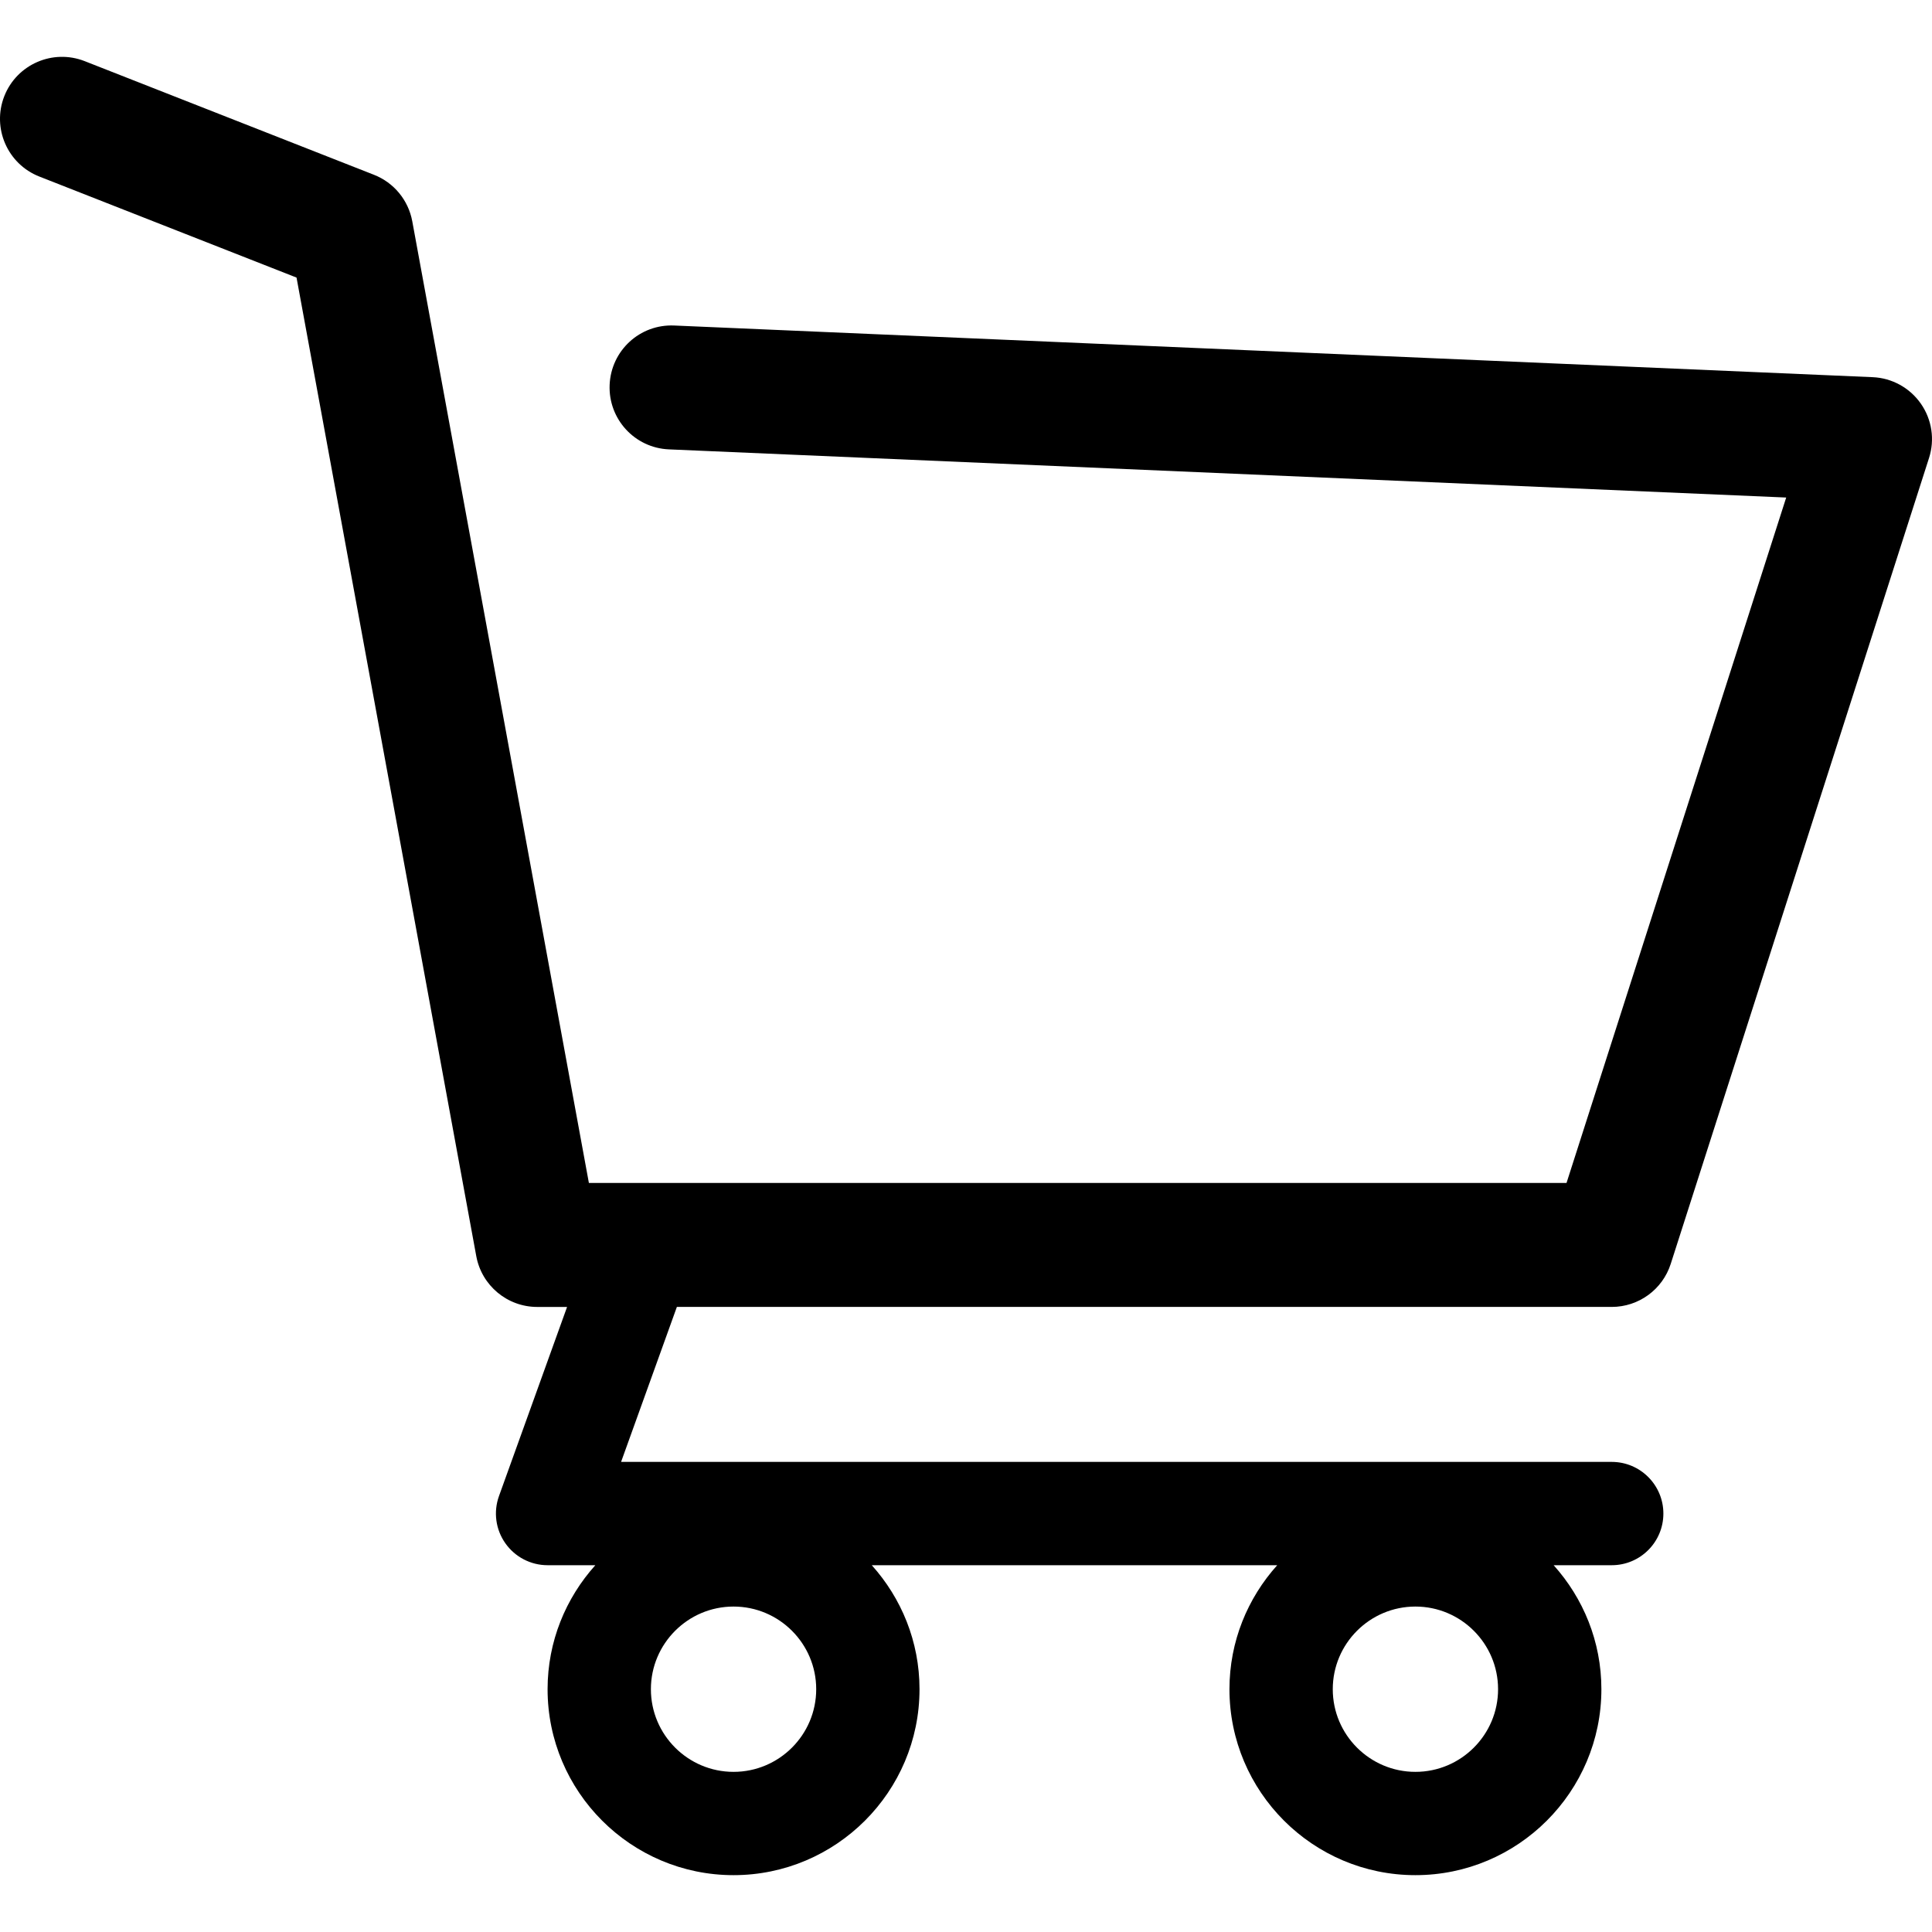
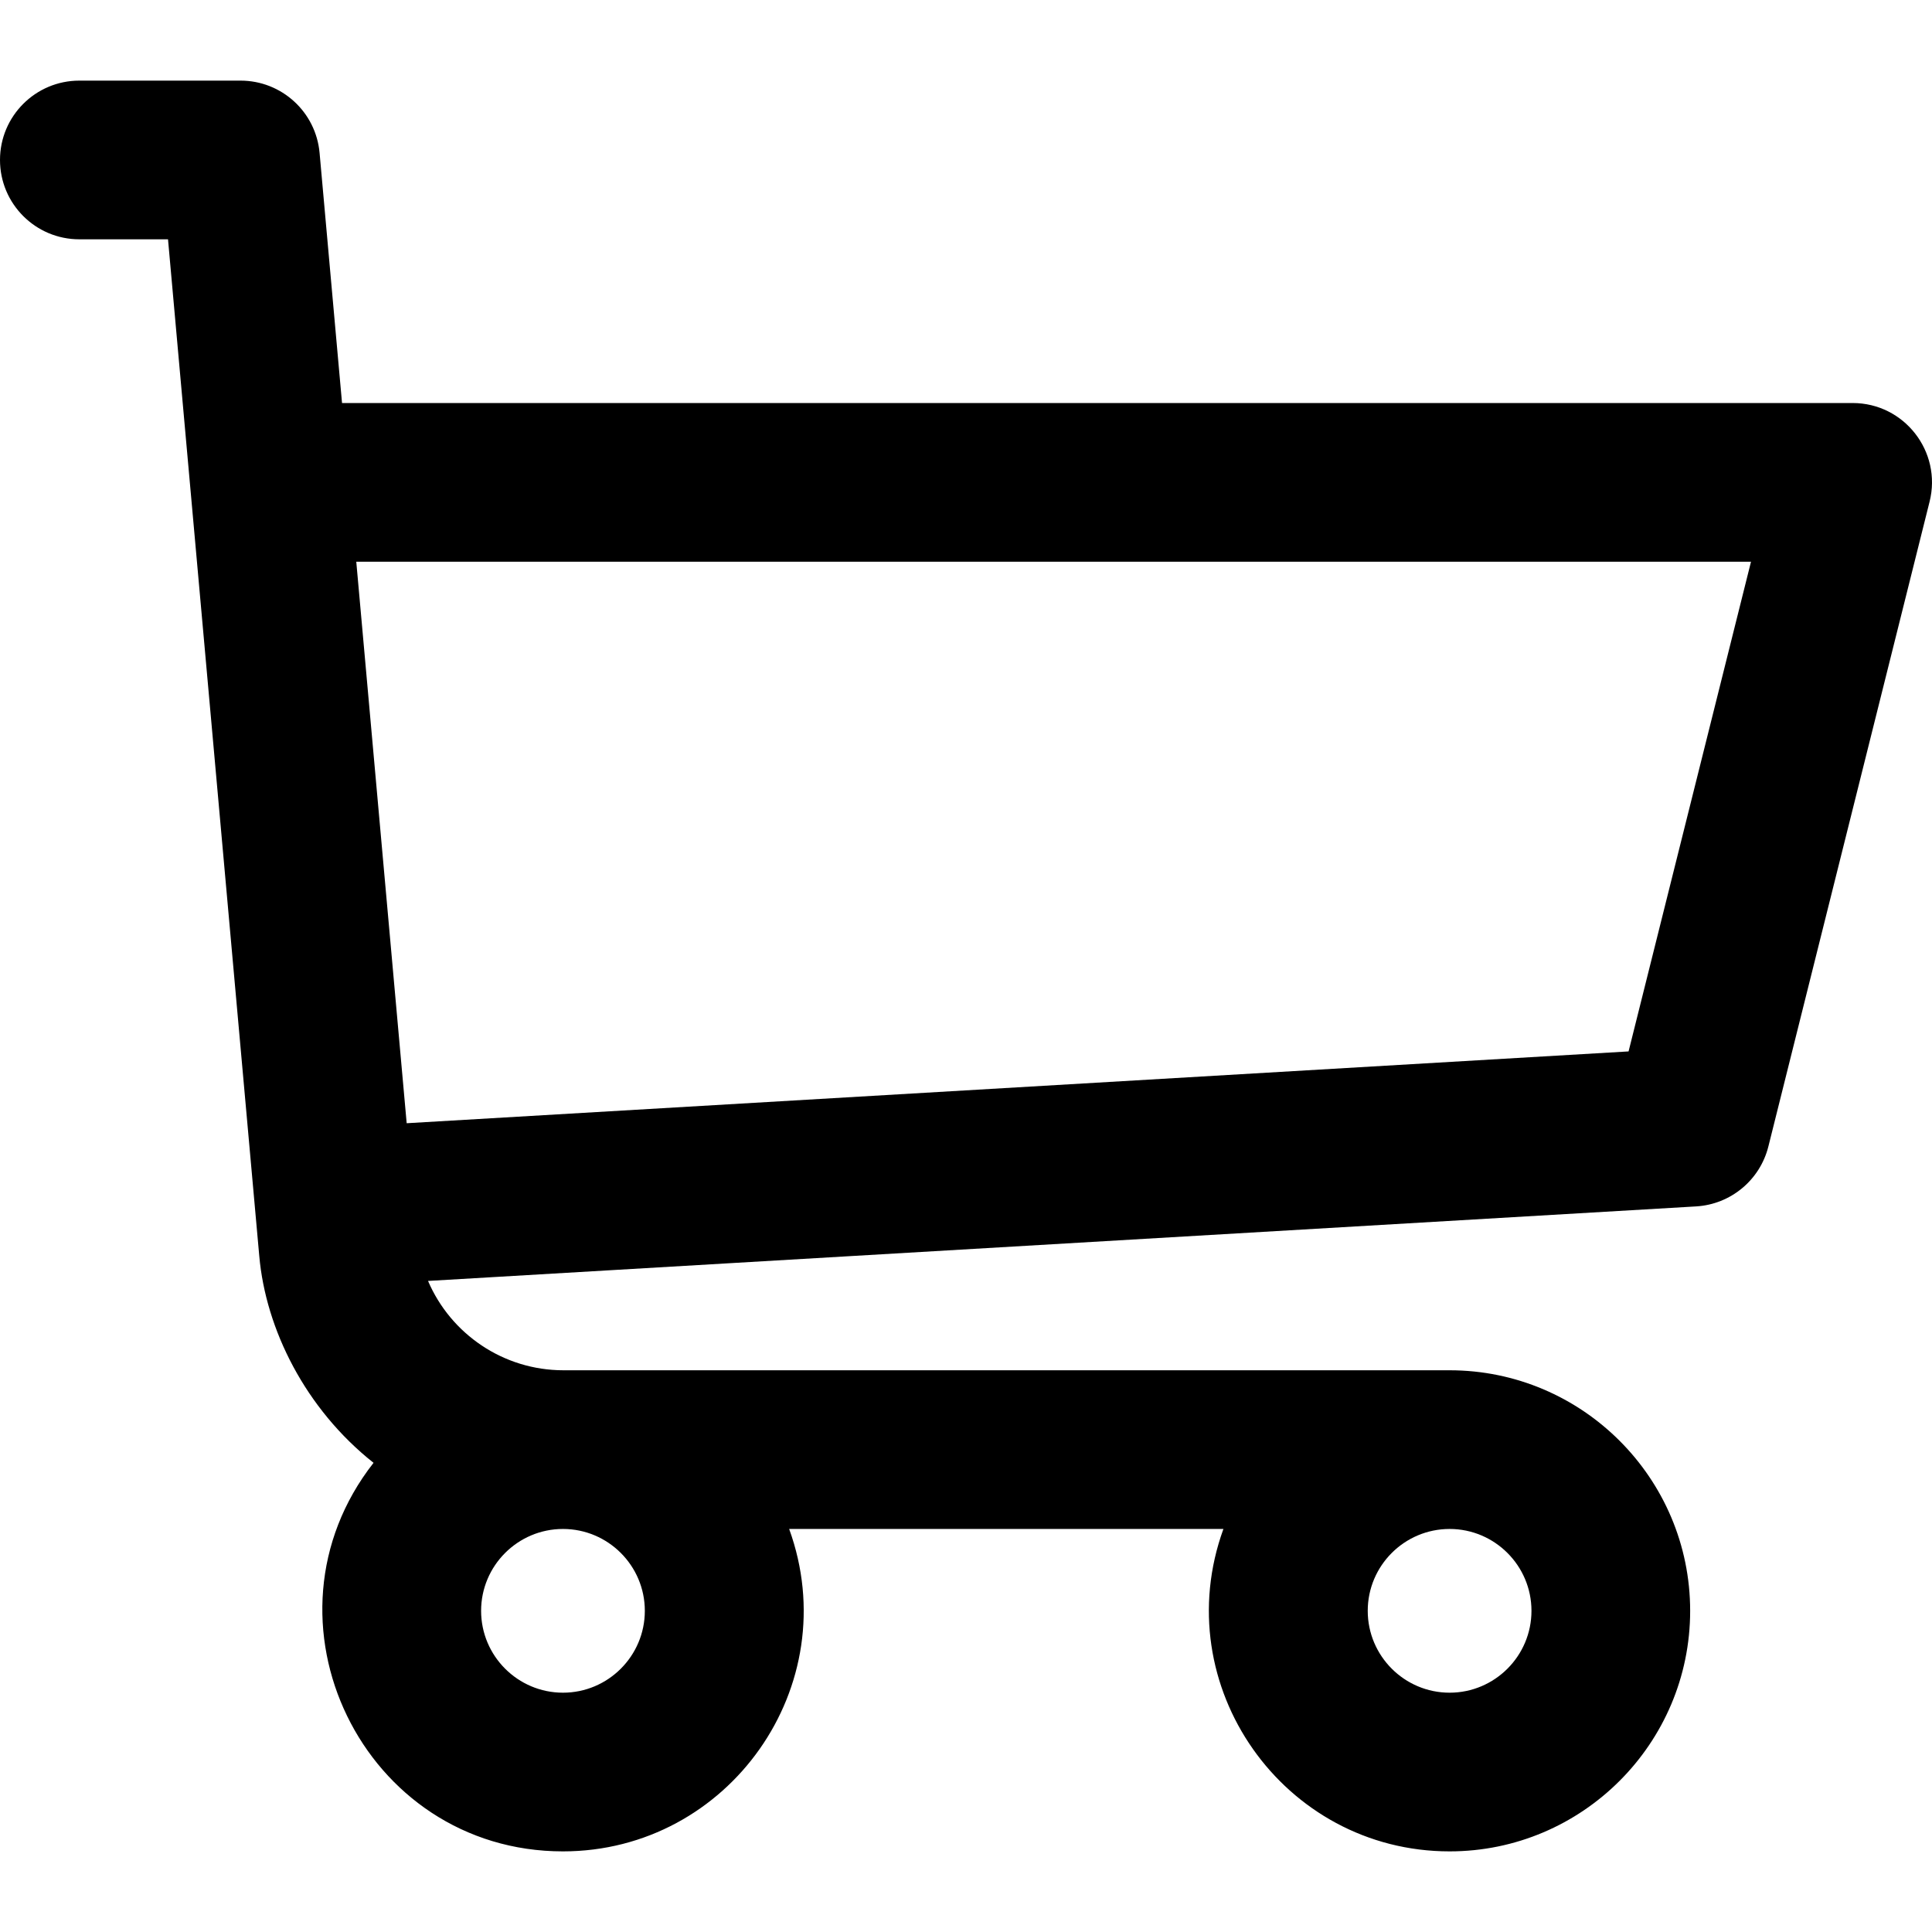
- <svg xmlns="http://www.w3.org/2000/svg" version="1.1" id="Capa_1" x="0px" y="0px" width="446.853px" height="446.853px" viewBox="0 0 446.853 446.853" style="enable-background:new 0 0 446.853 446.853;" xml:space="preserve">
-   <g>
-     <path d="M444.274,93.36c-2.558-3.666-6.674-5.932-11.145-6.123L155.942,75.289c-7.953-0.348-14.599,5.792-14.939,13.708   c-0.338,7.913,5.792,14.599,13.707,14.939l258.421,11.14L362.32,273.61H136.205L95.354,51.179   c-0.898-4.875-4.245-8.942-8.861-10.753L19.586,14.141c-7.374-2.887-15.695,0.735-18.591,8.1c-2.891,7.369,0.73,15.695,8.1,18.591   l59.491,23.371l41.572,226.335c1.253,6.804,7.183,11.746,14.104,11.746h6.896l-15.747,43.74c-1.318,3.664-0.775,7.733,1.468,10.916   c2.24,3.184,5.883,5.078,9.772,5.078h11.045c-6.844,7.617-11.045,17.646-11.045,28.675c0,23.718,19.299,43.012,43.012,43.012   s43.012-19.294,43.012-43.012c0-11.028-4.201-21.058-11.044-28.675h93.777c-6.847,7.617-11.047,17.646-11.047,28.675   c0,23.718,19.294,43.012,43.012,43.012c23.719,0,43.012-19.294,43.012-43.012c0-11.028-4.2-21.058-11.042-28.675h13.432   c6.6,0,11.948-5.349,11.948-11.947c0-6.6-5.349-11.948-11.948-11.948H143.651l12.902-35.843h216.221   c6.235,0,11.752-4.028,13.651-9.96l59.739-186.387C447.536,101.679,446.832,97.028,444.274,93.36z M169.664,409.814   c-10.543,0-19.117-8.573-19.117-19.116s8.574-19.117,19.117-19.117s19.116,8.574,19.116,19.117S180.207,409.814,169.664,409.814z    M327.373,409.814c-10.543,0-19.116-8.573-19.116-19.116s8.573-19.117,19.116-19.117s19.116,8.574,19.116,19.117   S337.916,409.814,327.373,409.814z" />
-   </g>
-   <g>
- </g>
-   <g>
- </g>
-   <g>
- </g>
-   <g>
- </g>
-   <g>
- </g>
-   <g>
- </g>
-   <g>
- </g>
-   <g>
- </g>
-   <g>
- </g>
-   <g>
- </g>
-   <g>
- </g>
-   <g>
- </g>
-   <g>
- </g>
-   <g>
- </g>
-   <g>
- </g>
+ <svg xmlns="http://www.w3.org/2000/svg" id="Layer_1" enable-background="new 0 0 511.343 511.343" height="512" viewBox="0 0 511.343 511.343" width="512">
+   <path d="m490.334 106.668h-399.808l-5.943-66.207c-.972-10.827-10.046-19.123-20.916-19.123h-42.667c-11.598 0-21 9.402-21 21s9.402 21 21 21h23.468c12.825 142.882-20.321-226.415 24.153 269.089 1.714 19.394 12.193 40.439 30.245 54.739-32.547 41.564-2.809 102.839 50.134 102.839 43.942 0 74.935-43.826 59.866-85.334h114.936c-15.05 41.455 15.876 85.334 59.866 85.334 35.106 0 63.667-28.561 63.667-63.667s-28.561-63.667-63.667-63.667h-234.526c-15.952 0-29.853-9.624-35.853-23.646l335.608-19.724c9.162-.538 16.914-6.966 19.141-15.87l42.67-170.67c3.308-13.234-6.71-26.093-20.374-26.093zm-341.334 341.337c-11.946 0-21.666-9.72-21.666-21.667s9.72-21.667 21.666-21.667c11.947 0 21.667 9.72 21.667 21.667s-9.72 21.667-21.667 21.667zm234.667 0c-11.947 0-21.667-9.72-21.667-21.667s9.72-21.667 21.667-21.667 21.667 9.72 21.667 21.667-9.72 21.667-21.667 21.667zm47.366-169.726-323.397 19.005-13.34-148.617h369.142z" />
</svg>
